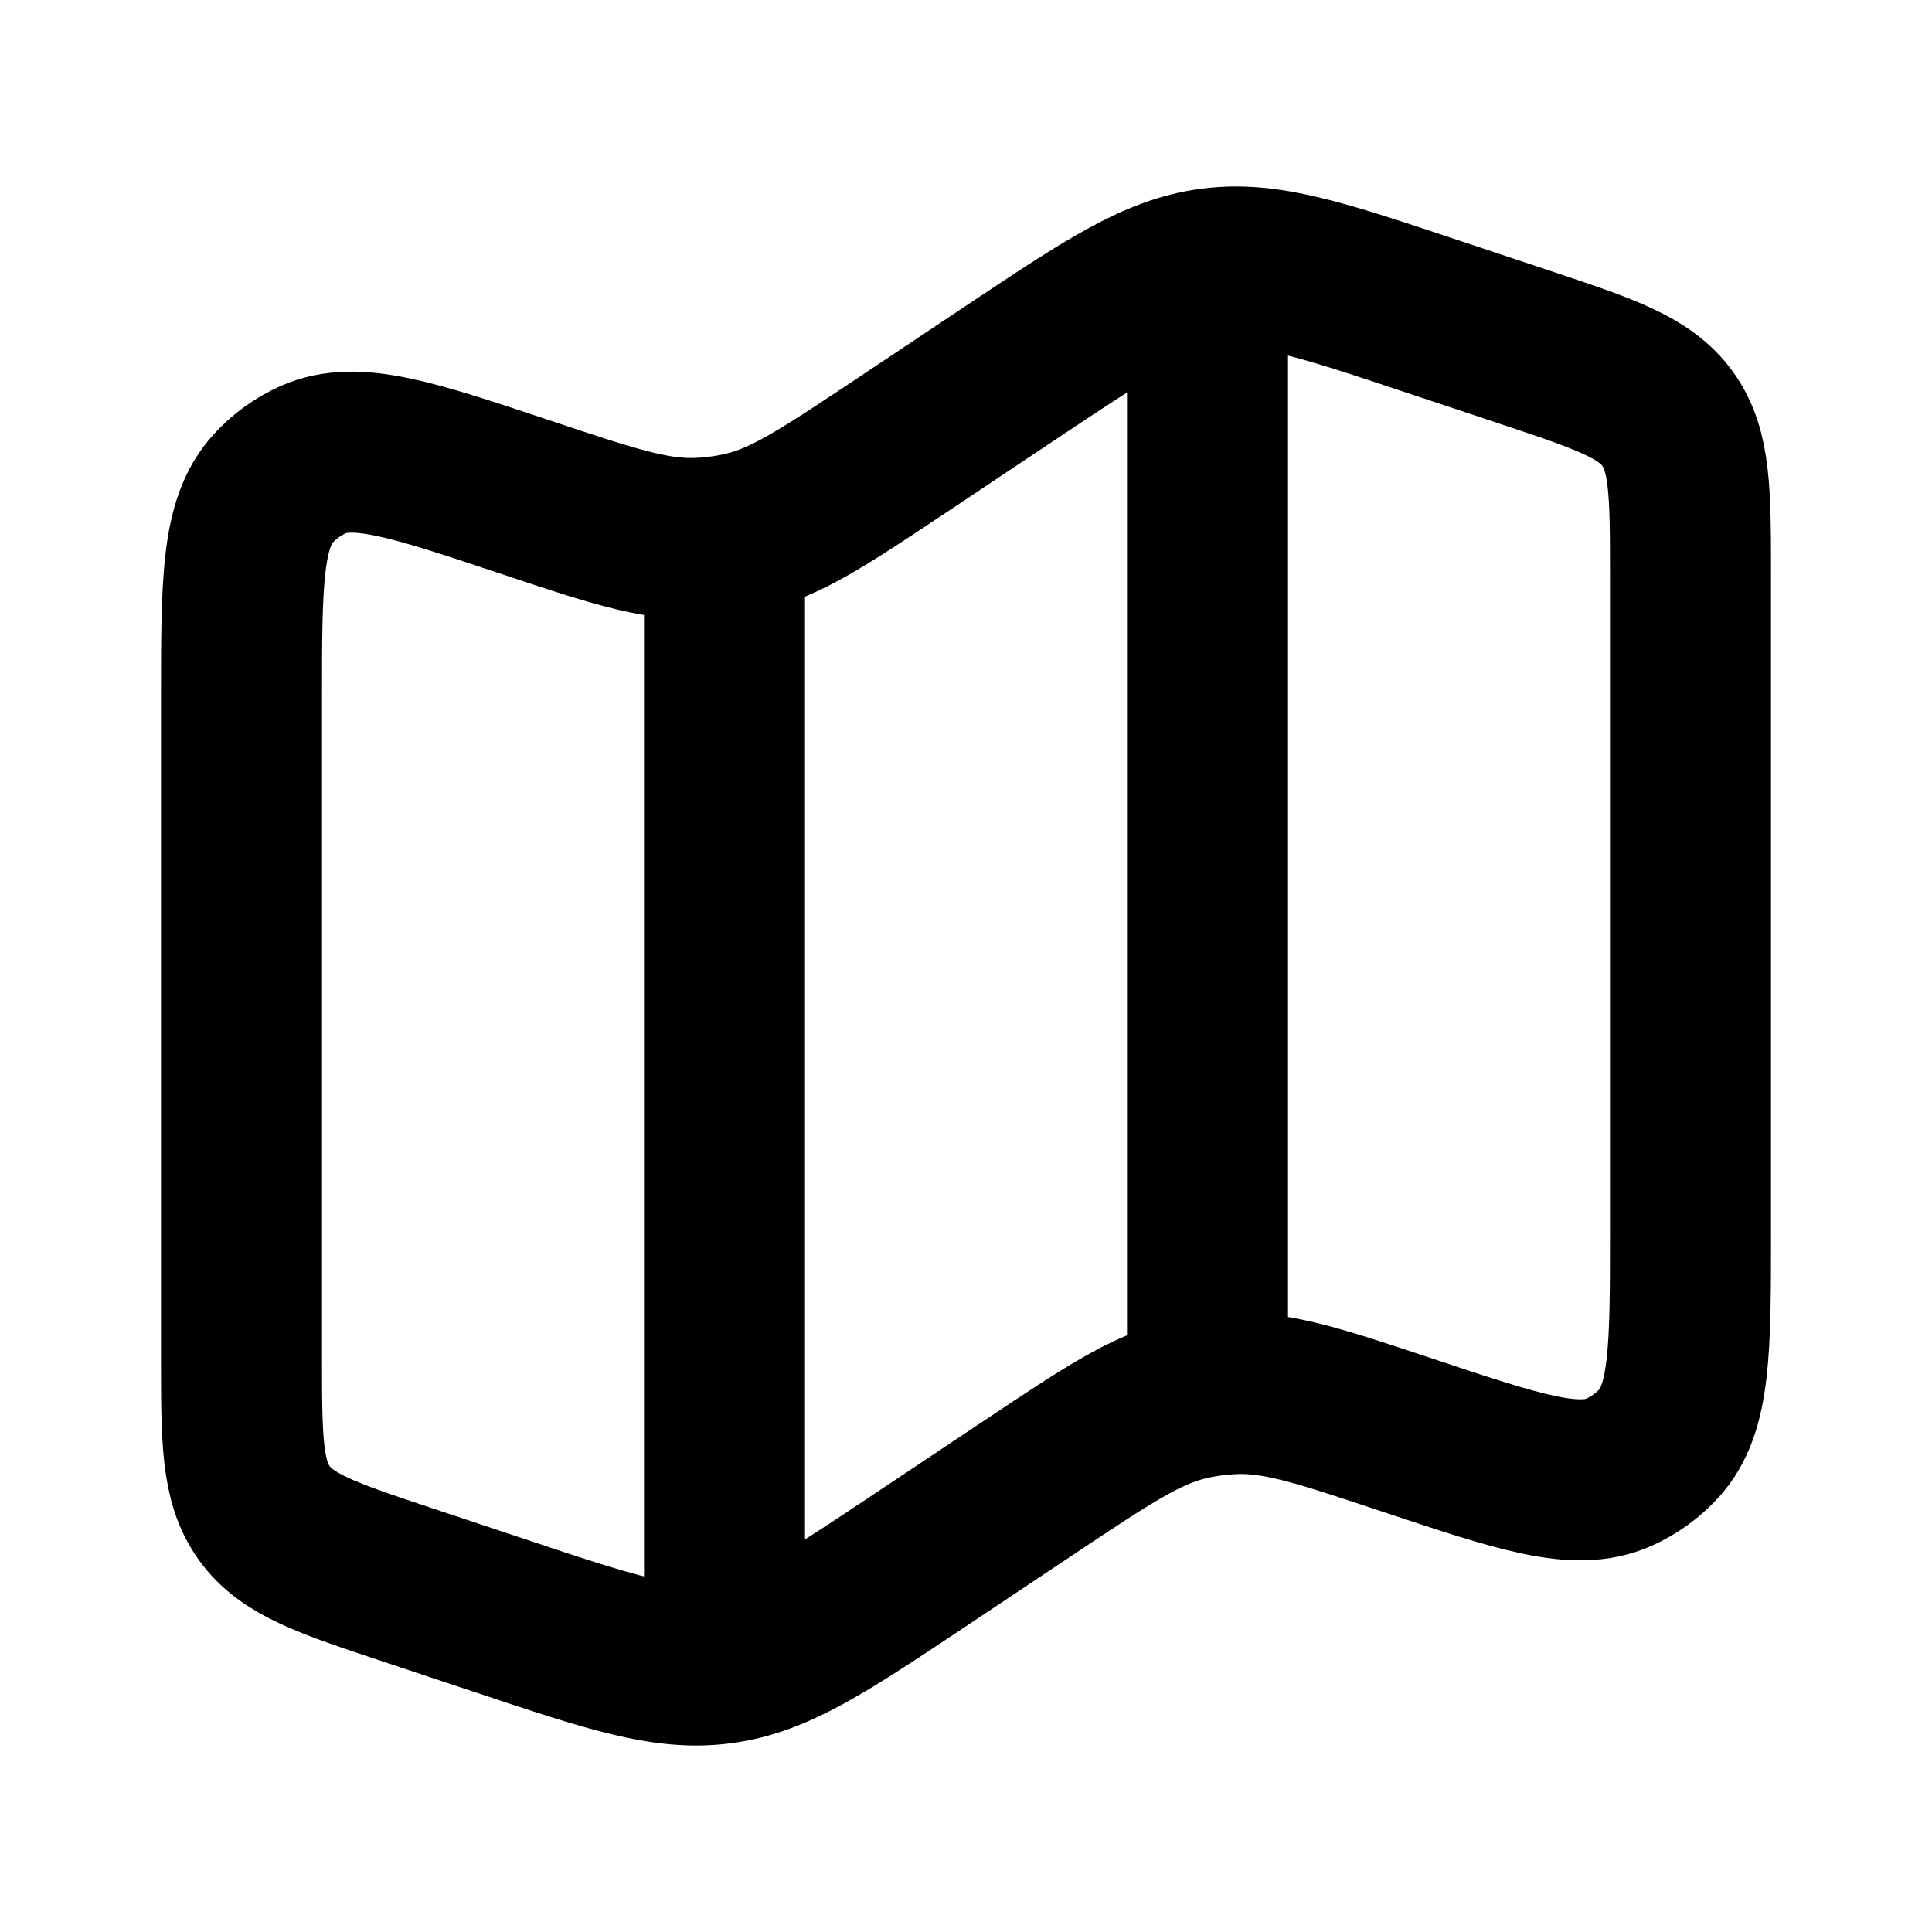
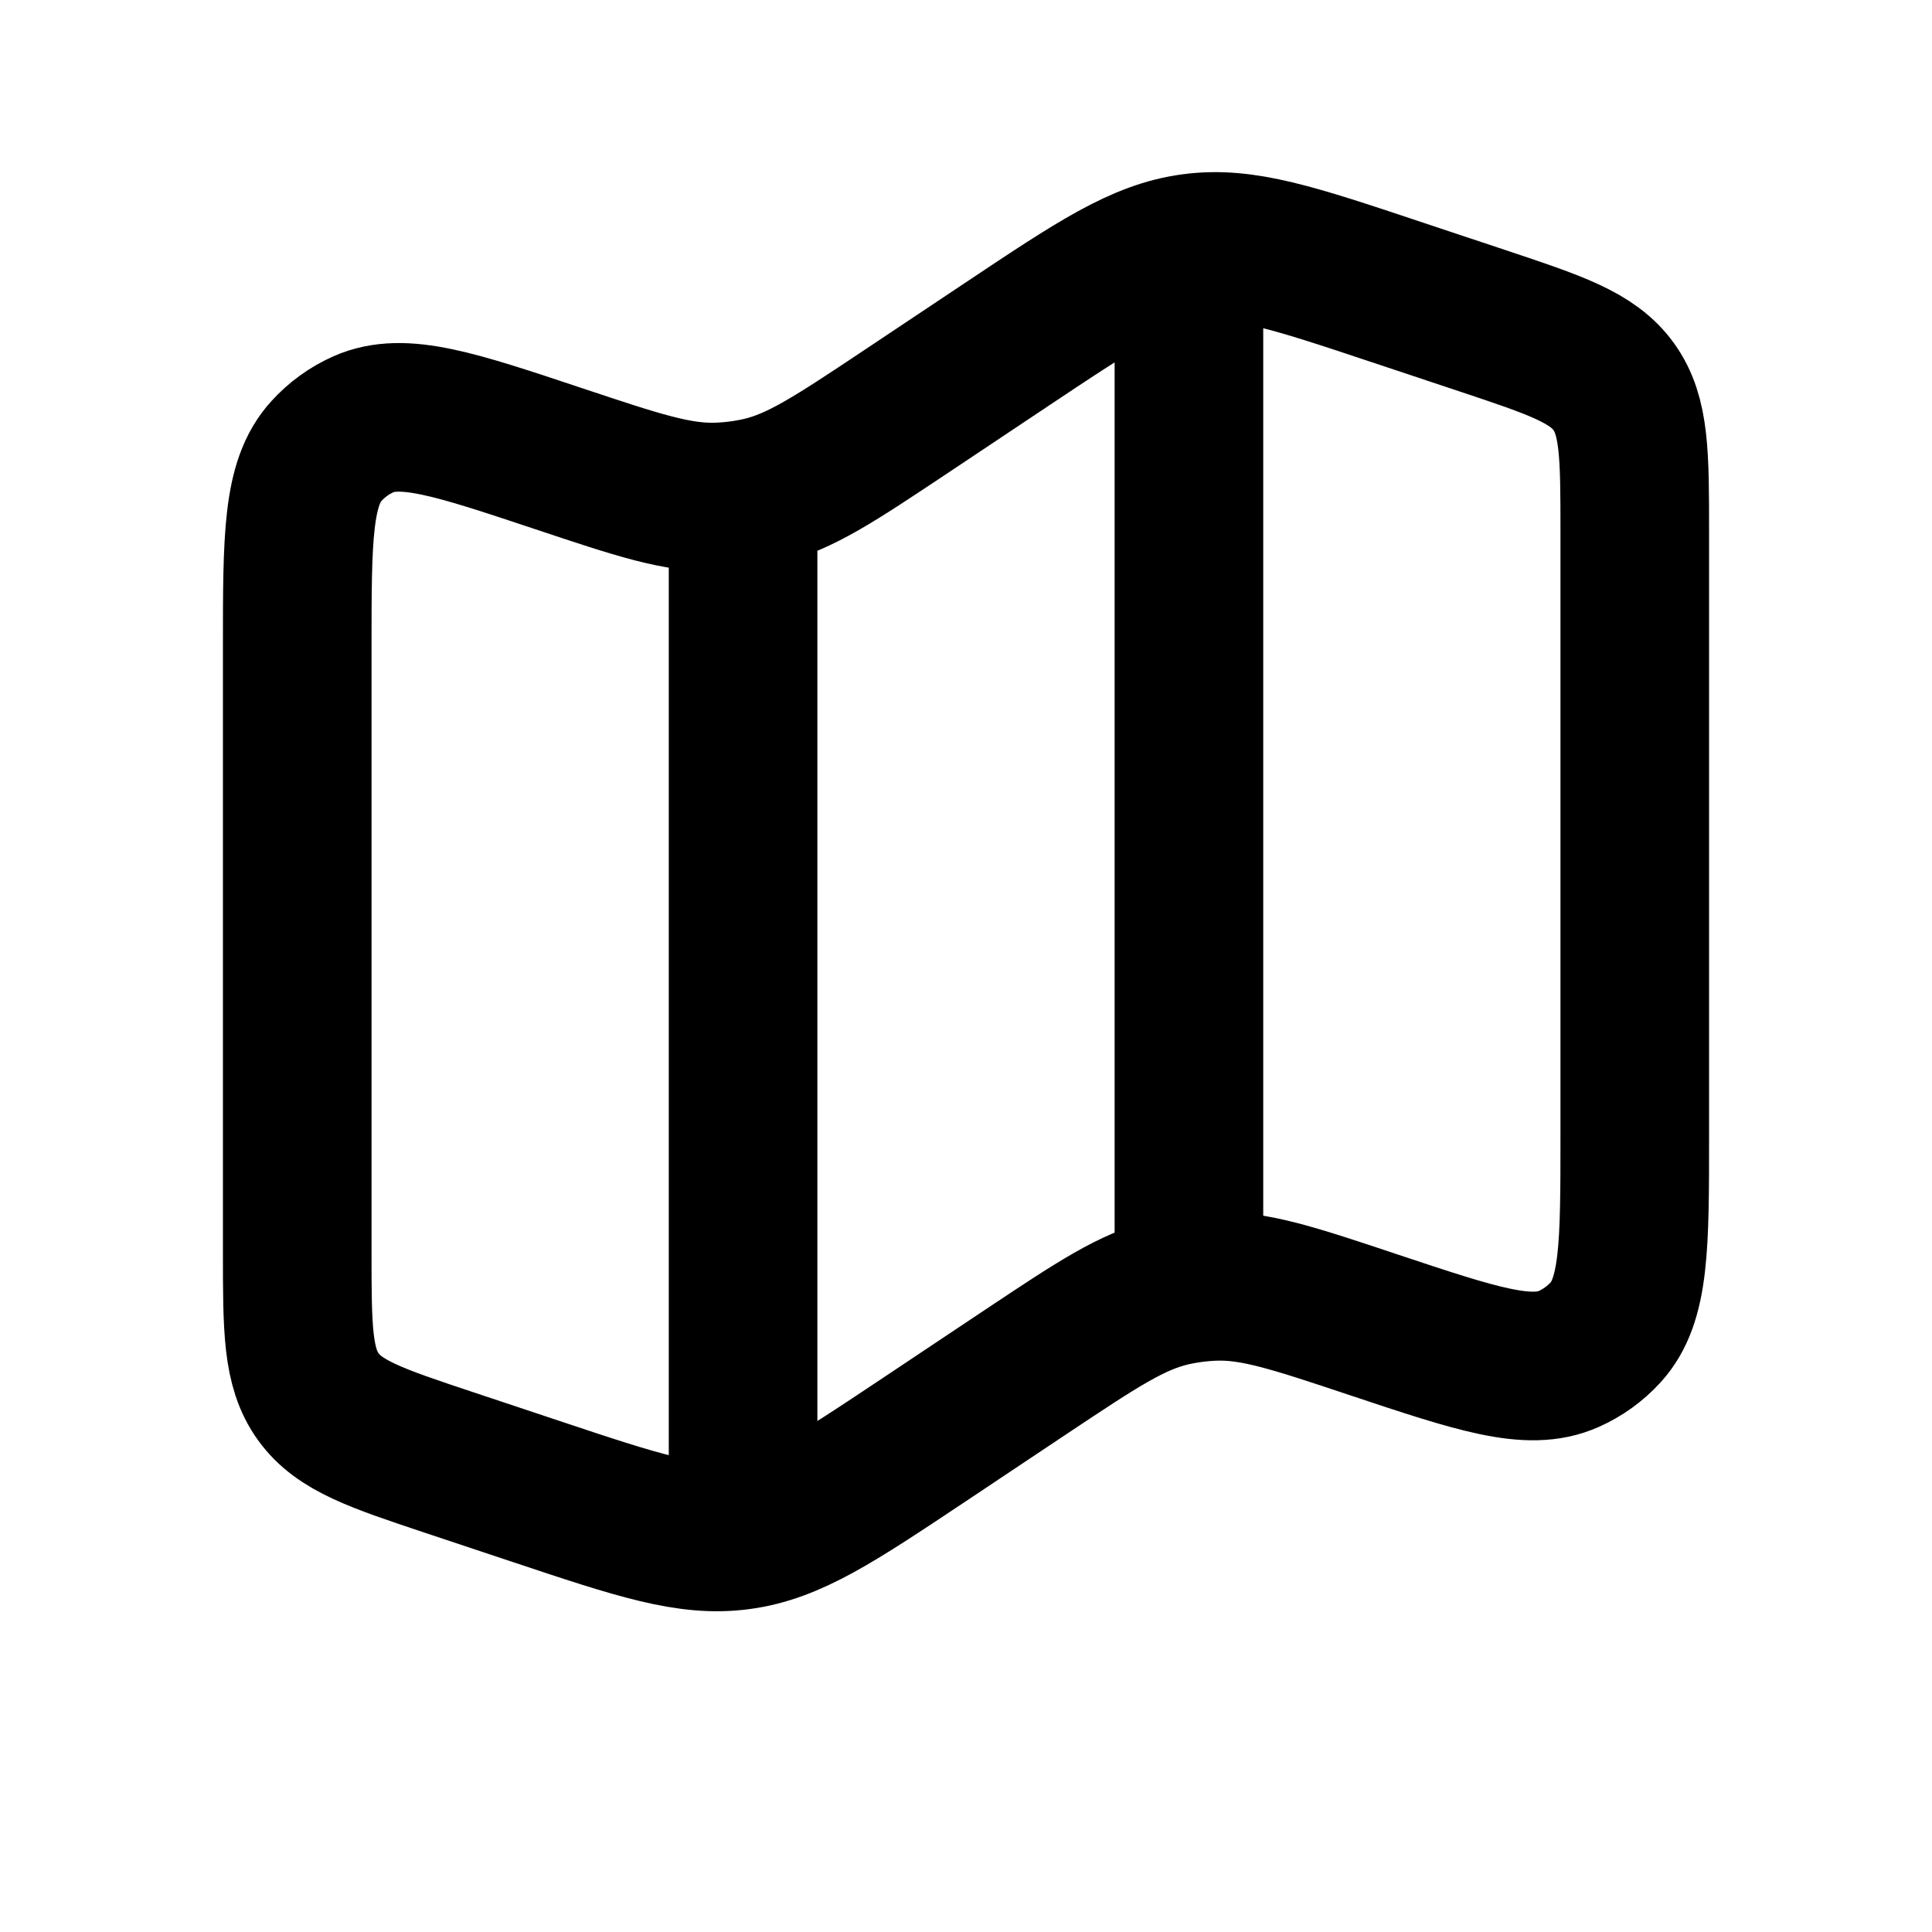
- <svg xmlns="http://www.w3.org/2000/svg" width="24" height="24" viewBox="0 0 24 24" fill="none">
+ <svg xmlns="http://www.w3.org/2000/svg" width="24" height="24" viewBox="0 0 24 26" fill="none">
  <path d="M9 6.639V20.5M15 3V17M3 8.71C3 7.236 3 6.5 3.393 6.07C3.532 5.917 3.701 5.794 3.89 5.71C4.422 5.474 5.121 5.707 6.519 6.173C7.586 6.529 8.119 6.707 8.659 6.688C8.857 6.681 9.054 6.655 9.247 6.61C9.772 6.485 10.24 6.173 11.176 5.55L12.558 4.628C13.758 3.828 14.357 3.428 15.045 3.337C15.733 3.244 16.417 3.472 17.784 3.928L18.949 4.316C19.939 4.646 20.434 4.811 20.717 5.204C21 5.597 21 6.12 21 7.162V15.291C21 16.764 21 17.501 20.607 17.931C20.468 18.083 20.299 18.205 20.11 18.289C19.578 18.526 18.879 18.293 17.481 17.827C16.414 17.471 15.881 17.293 15.341 17.312C15.143 17.319 14.946 17.345 14.753 17.39C14.228 17.515 13.76 17.827 12.824 18.45L11.442 19.372C10.242 20.172 9.643 20.572 8.955 20.663C8.267 20.756 7.583 20.528 6.216 20.072L5.051 19.684C4.061 19.354 3.566 19.189 3.283 18.796C3 18.403 3 17.88 3 16.838V8.71Z" stroke="currentColor" stroke-width="2" />
</svg>
